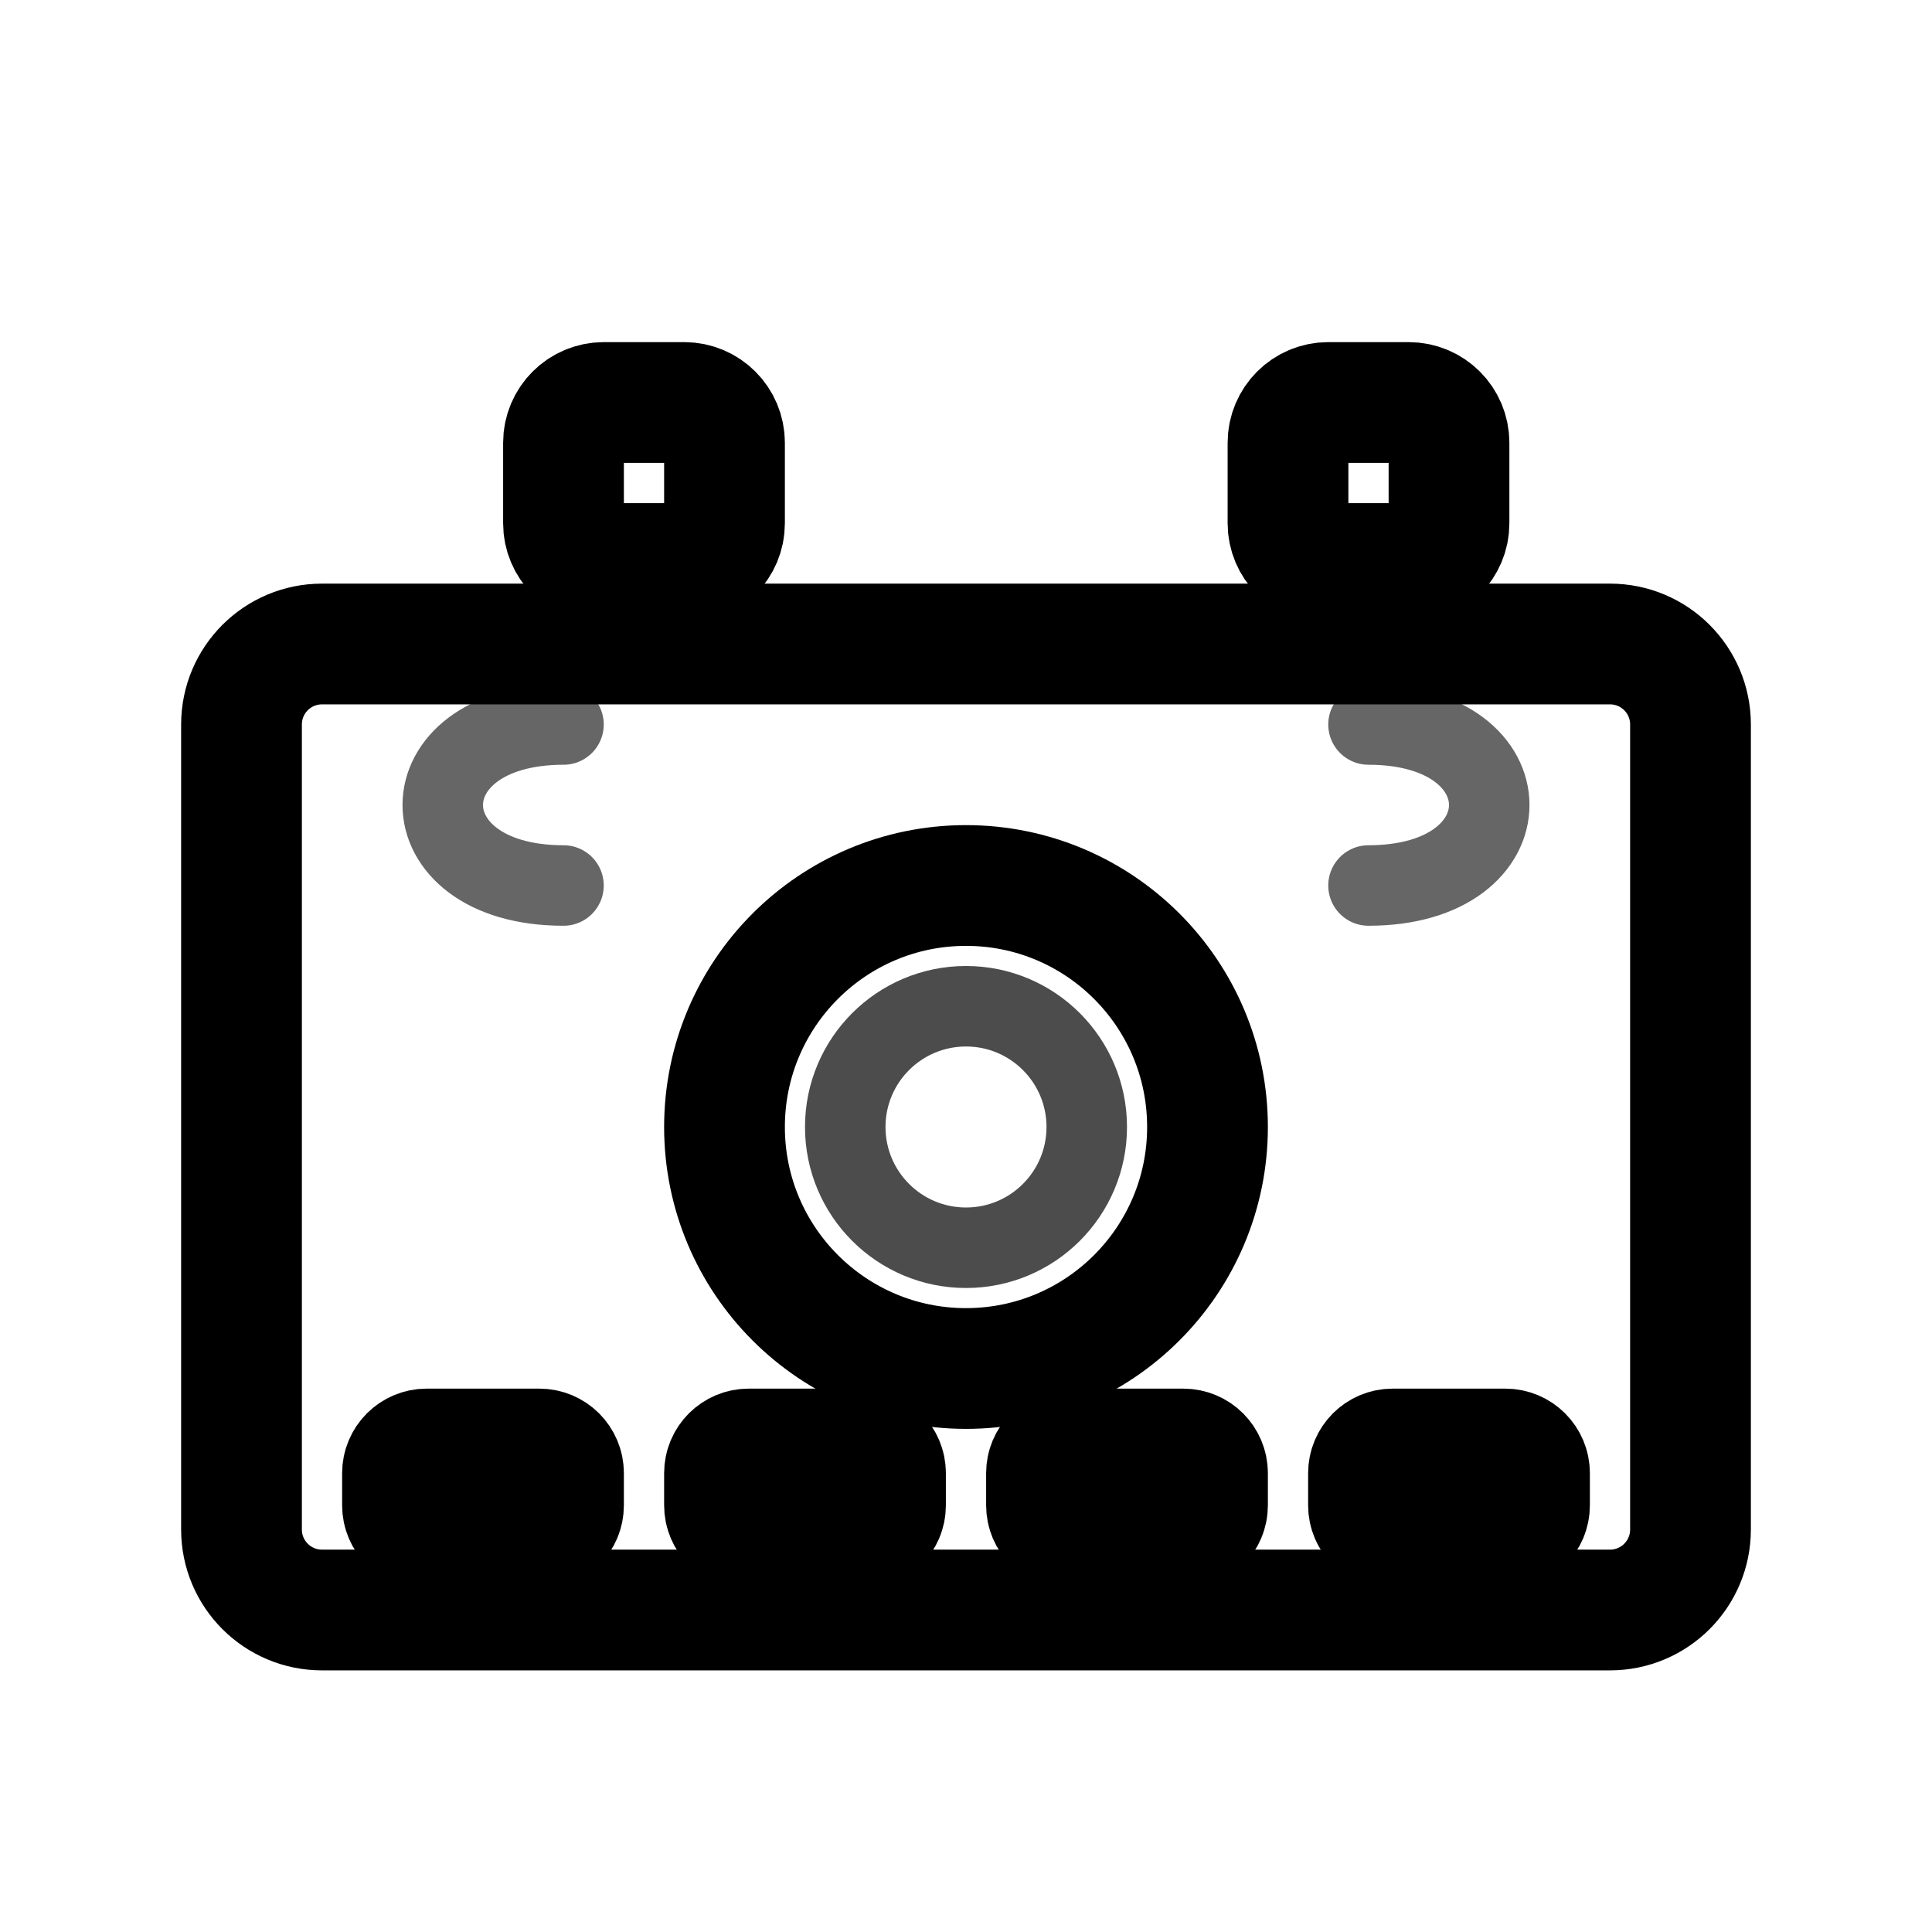
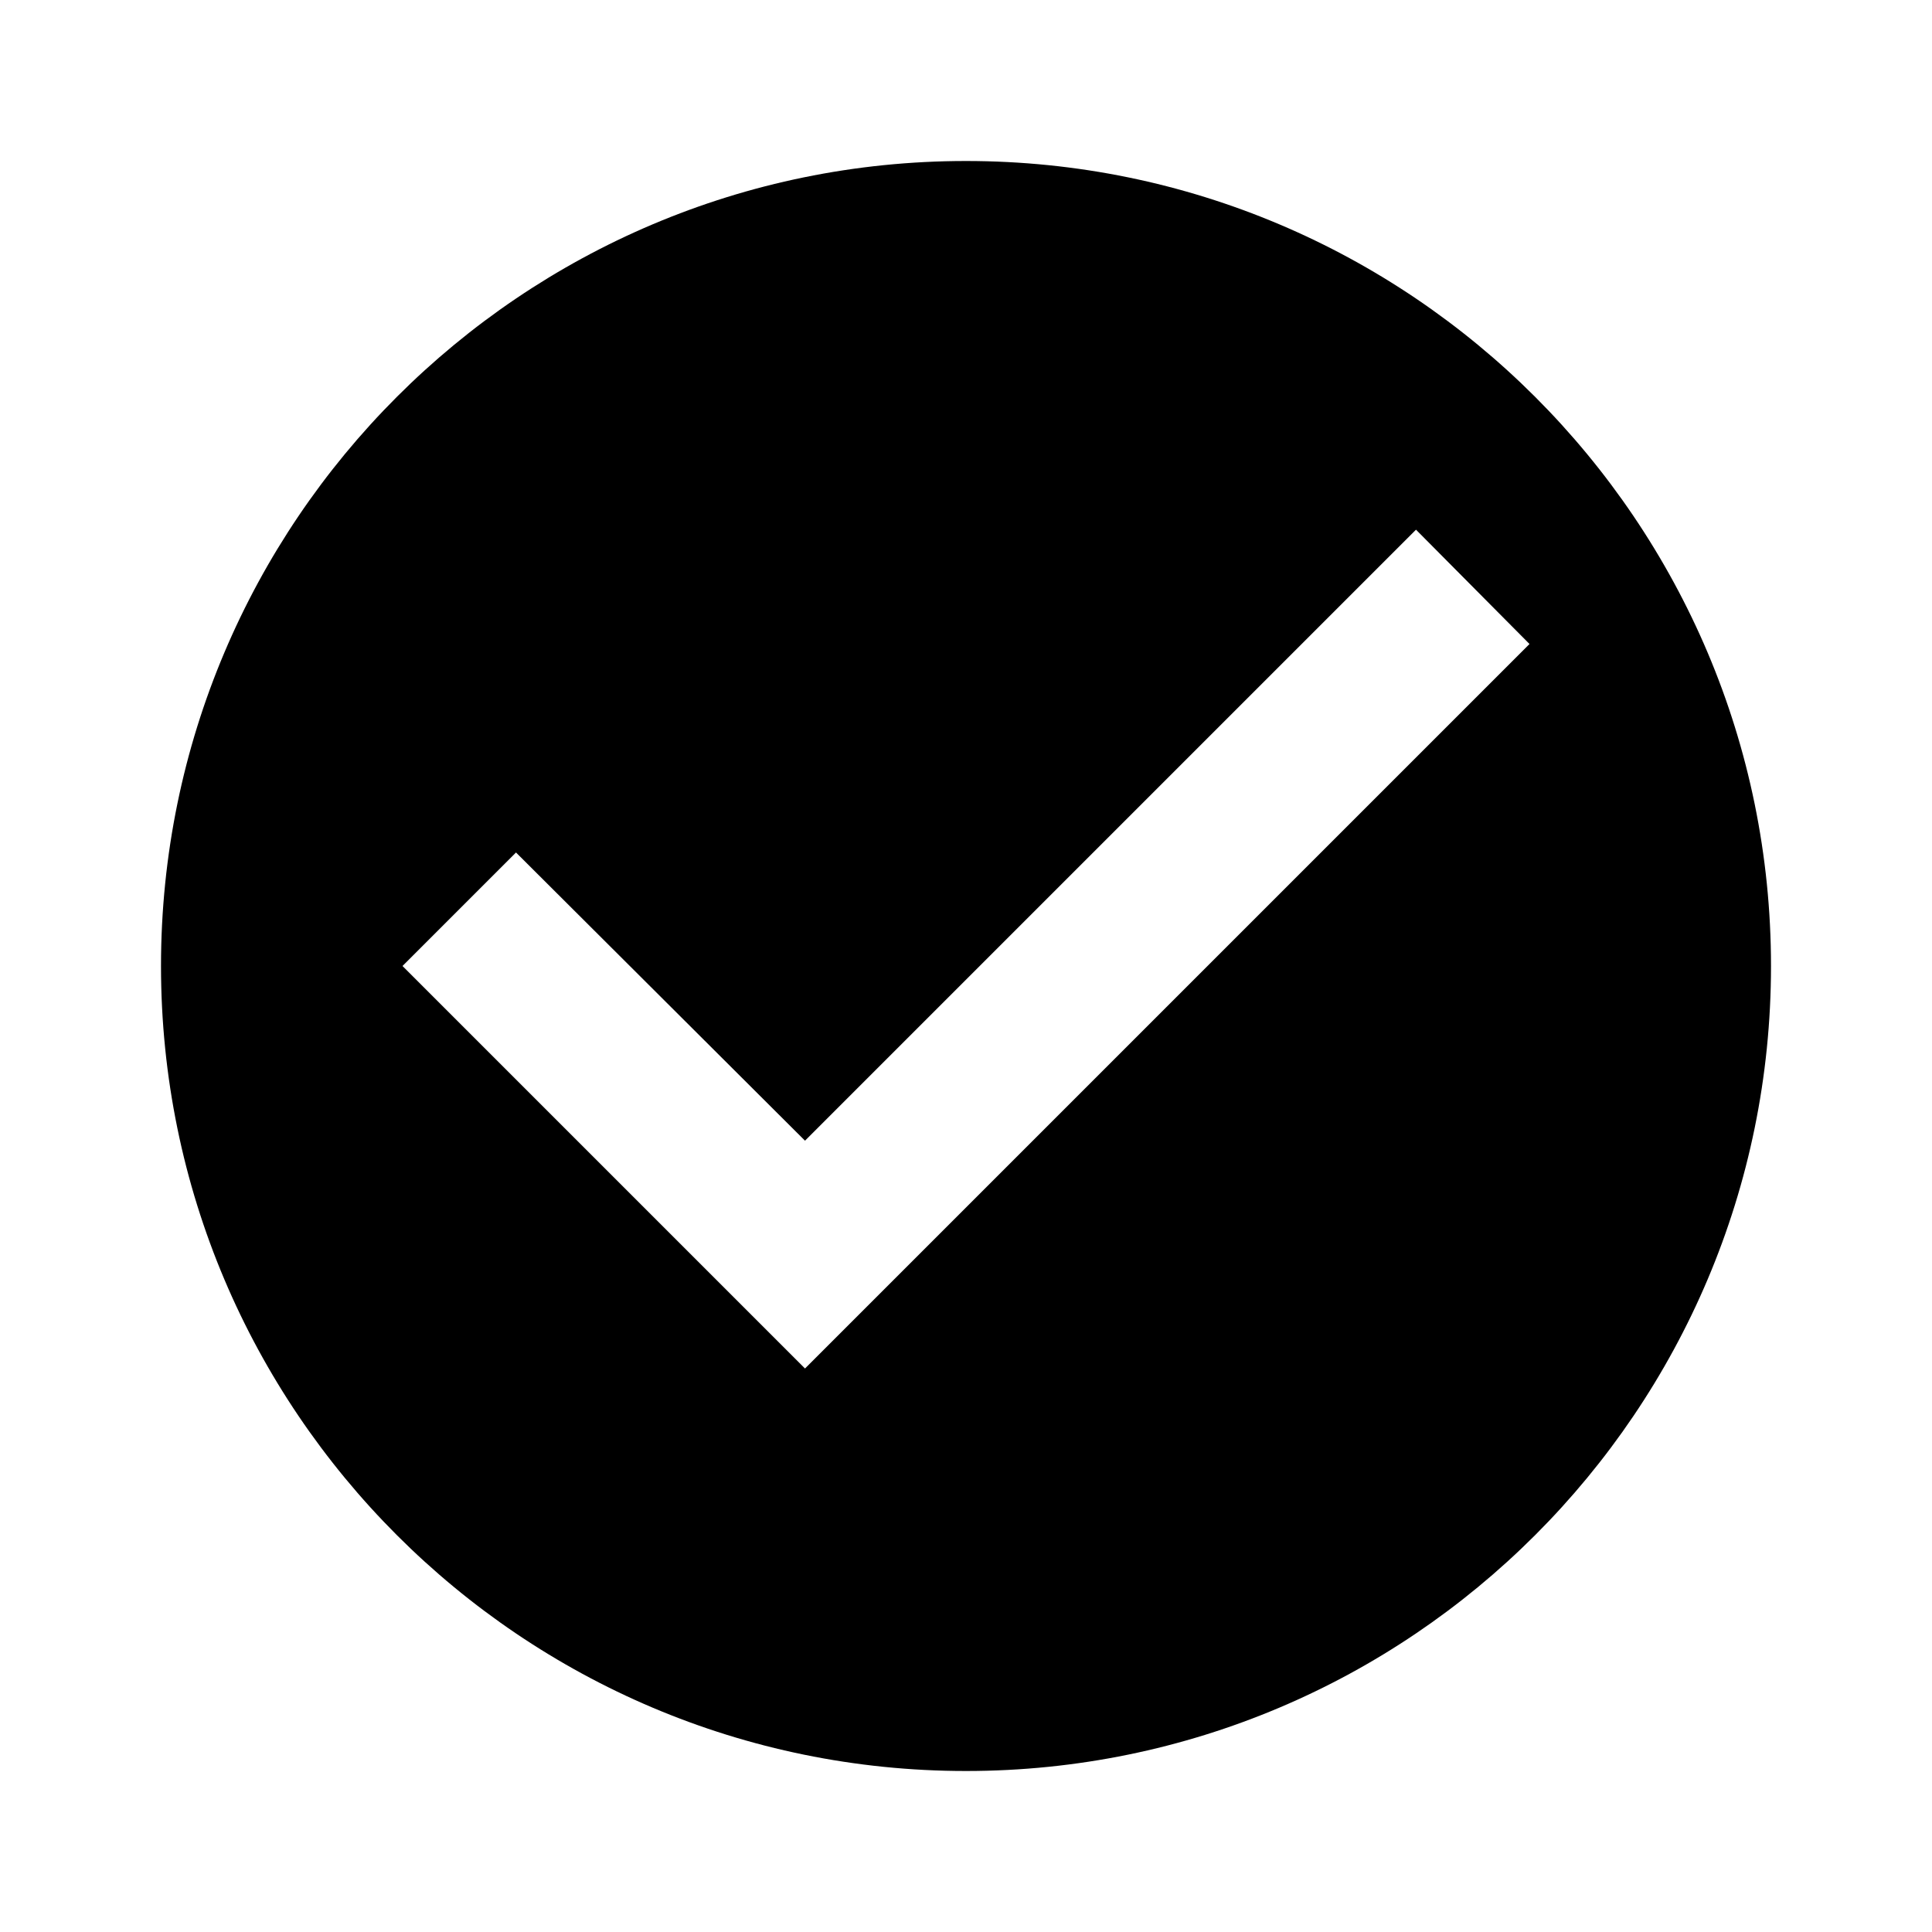
- <svg xmlns="http://www.w3.org/2000/svg" fill="none" viewBox="0 0 24 24" stroke="currentColor" stroke-width="1.5" aria-hidden="true" role="img" aria-label="Media Management Logo">
-   <rect x="3" y="8" width="18" height="12" rx="1" stroke-linecap="round" stroke-linejoin="round" />
-   <circle cx="12" cy="14" r="3" stroke-linecap="round" stroke-linejoin="round" />
-   <circle cx="12" cy="14" r="1.5" stroke-width="1" opacity="0.7" />
-   <rect x="7" y="5" width="2" height="2" rx="0.5" stroke-linecap="round" stroke-linejoin="round" />
-   <rect x="16" y="5" width="2" height="2" rx="0.5" stroke-linecap="round" stroke-linejoin="round" />
-   <path stroke-linecap="round" stroke-linejoin="round" d="M17 9c1 0 1.5 0.5 1.5 1s-0.5 1-1.5 1" stroke-width="1" opacity="0.6" />
-   <path stroke-linecap="round" stroke-linejoin="round" d="M7 9c-1 0-1.5 0.5-1.5 1s0.5 1 1.5 1" stroke-width="1" opacity="0.6" />
-   <rect x="5" y="18" width="2" height="1" rx="0.3" stroke-linecap="round" stroke-linejoin="round" />
-   <rect x="9" y="18" width="2" height="1" rx="0.3" stroke-linecap="round" stroke-linejoin="round" />
-   <rect x="13" y="18" width="2" height="1" rx="0.3" stroke-linecap="round" stroke-linejoin="round" />
-   <rect x="17" y="18" width="2" height="1" rx="0.3" stroke-linecap="round" stroke-linejoin="round" />
+ <svg xmlns="http://www.w3.org/2000/svg" viewBox="0 0 24 24" fill="currentColor">
+   <path d="M12 2C6.48 2 2 6.48 2 12s4.48 10 10 10 10-4.48 10-10S17.52 2 12 2zm-2 15l-5-5 1.41-1.41L10 14.17l7.59-7.59L19 8l-9 9z" />
</svg>
